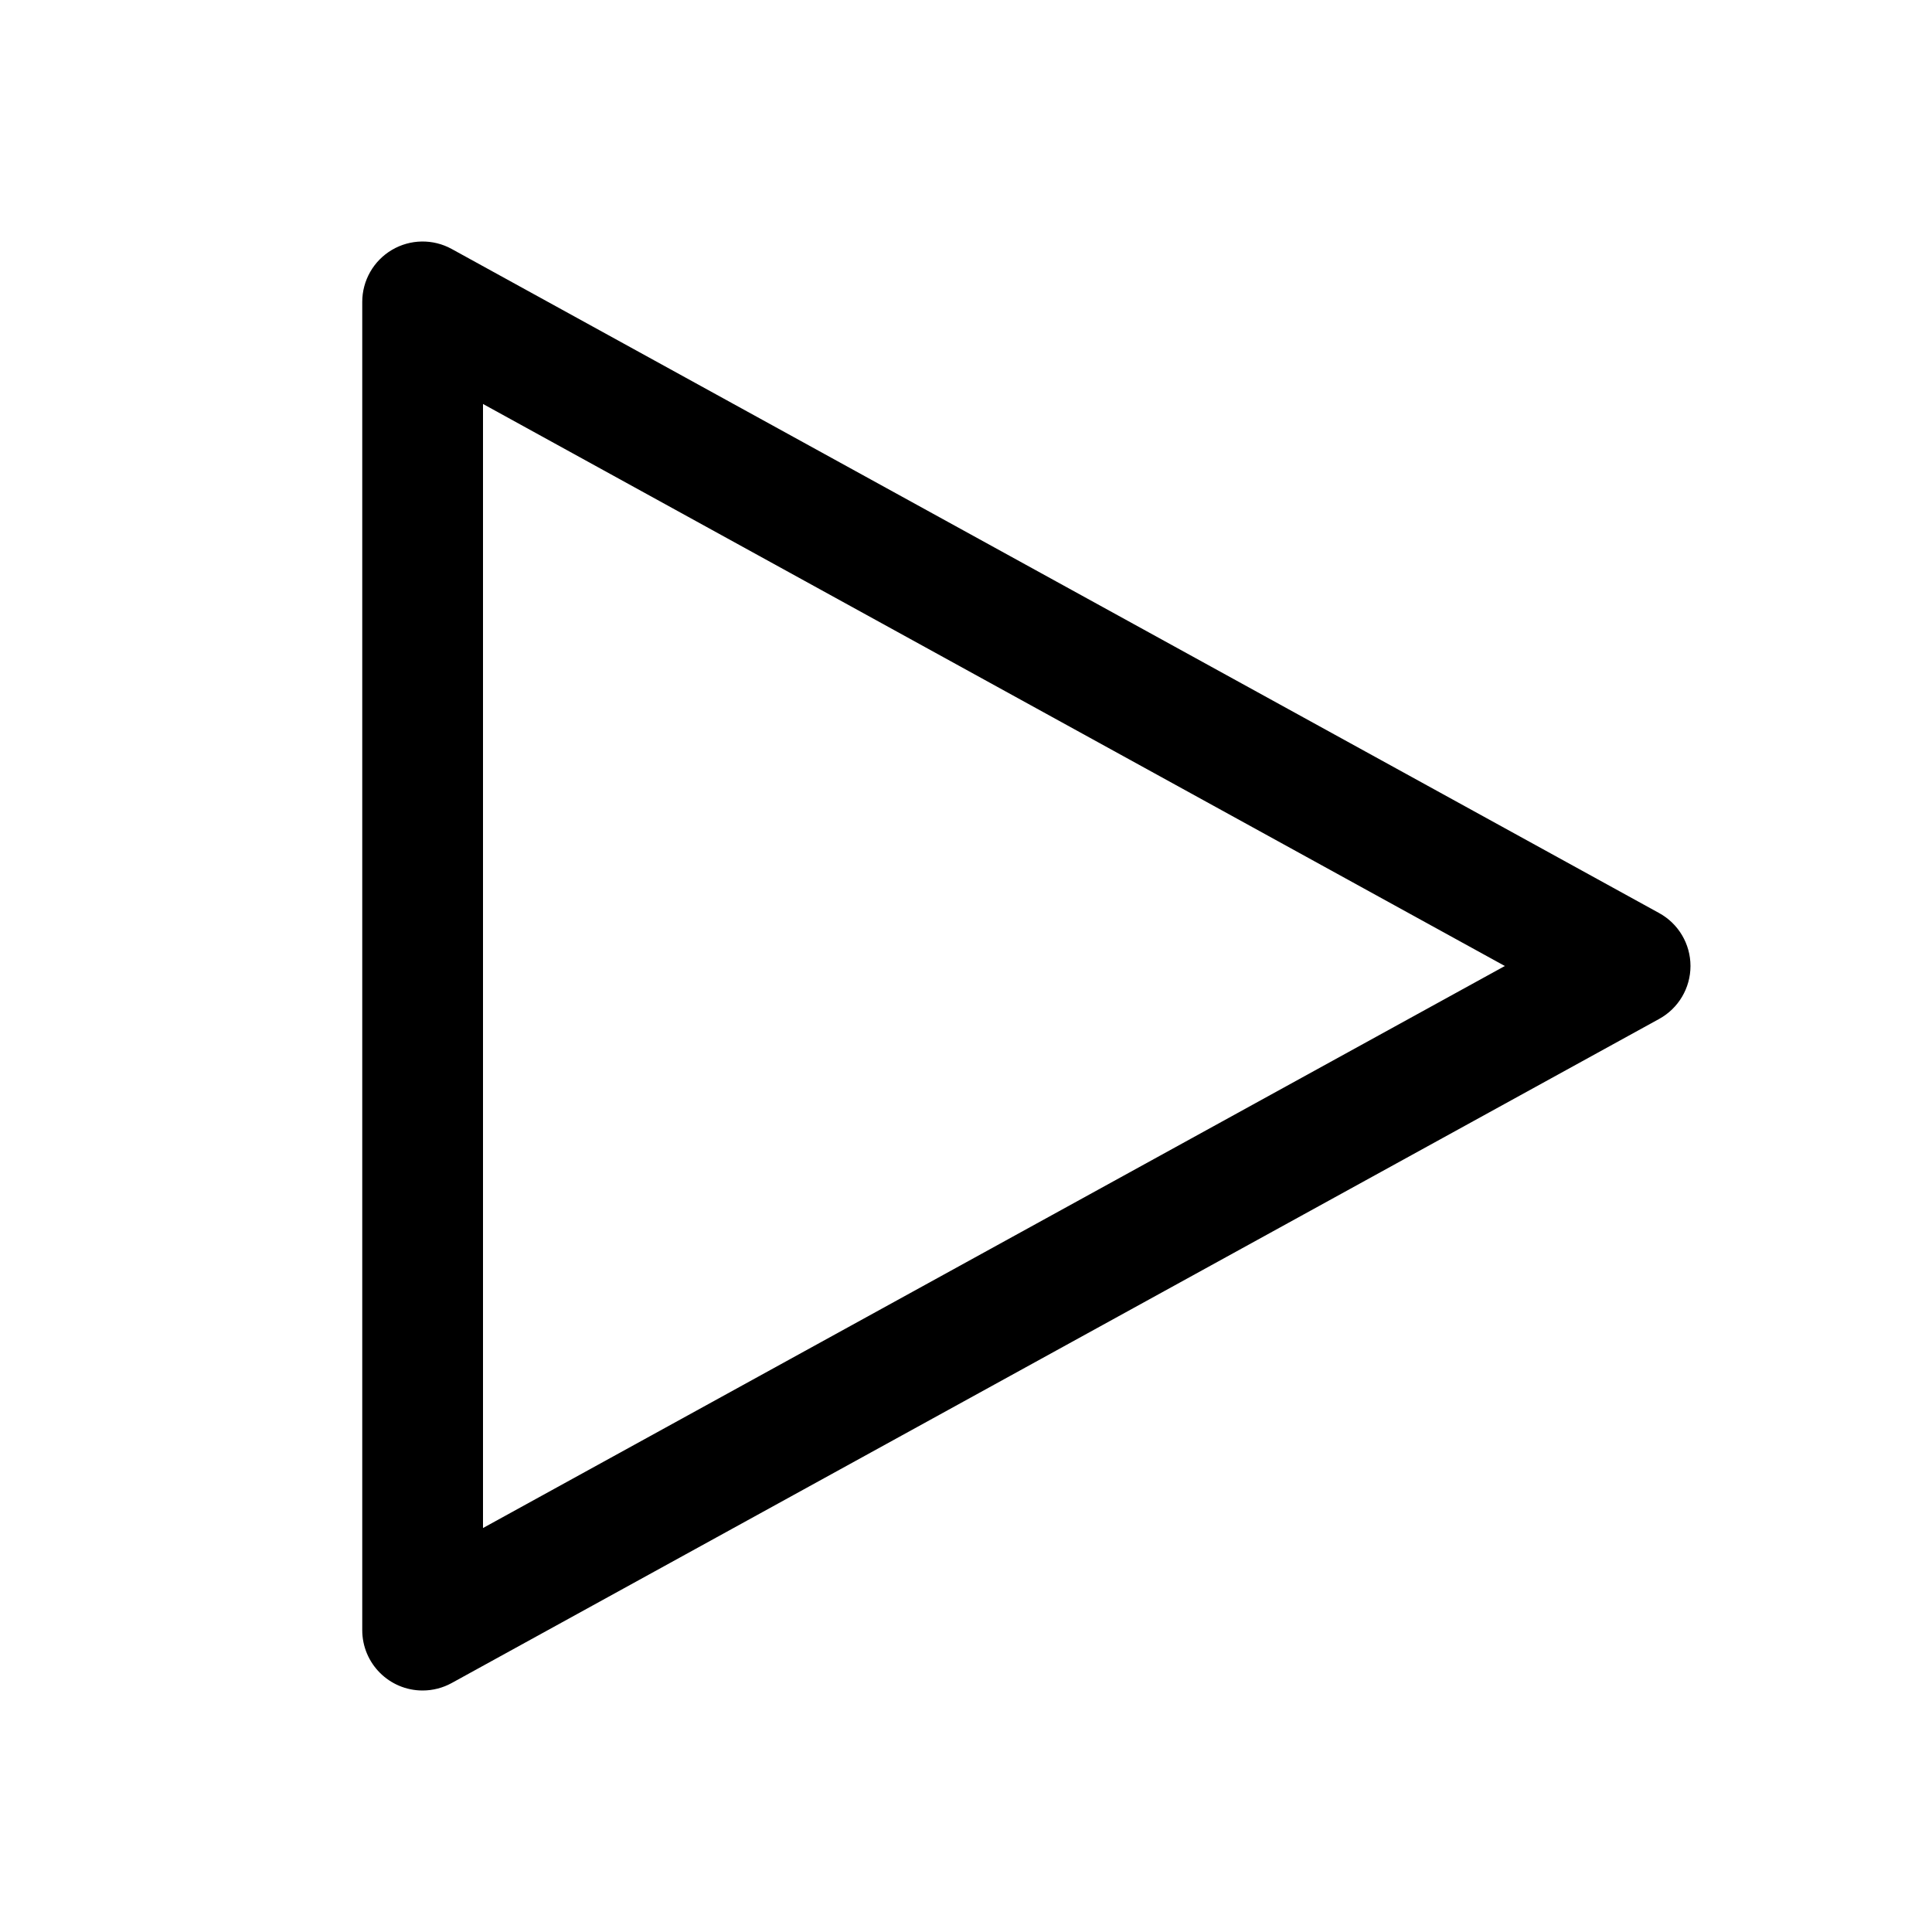
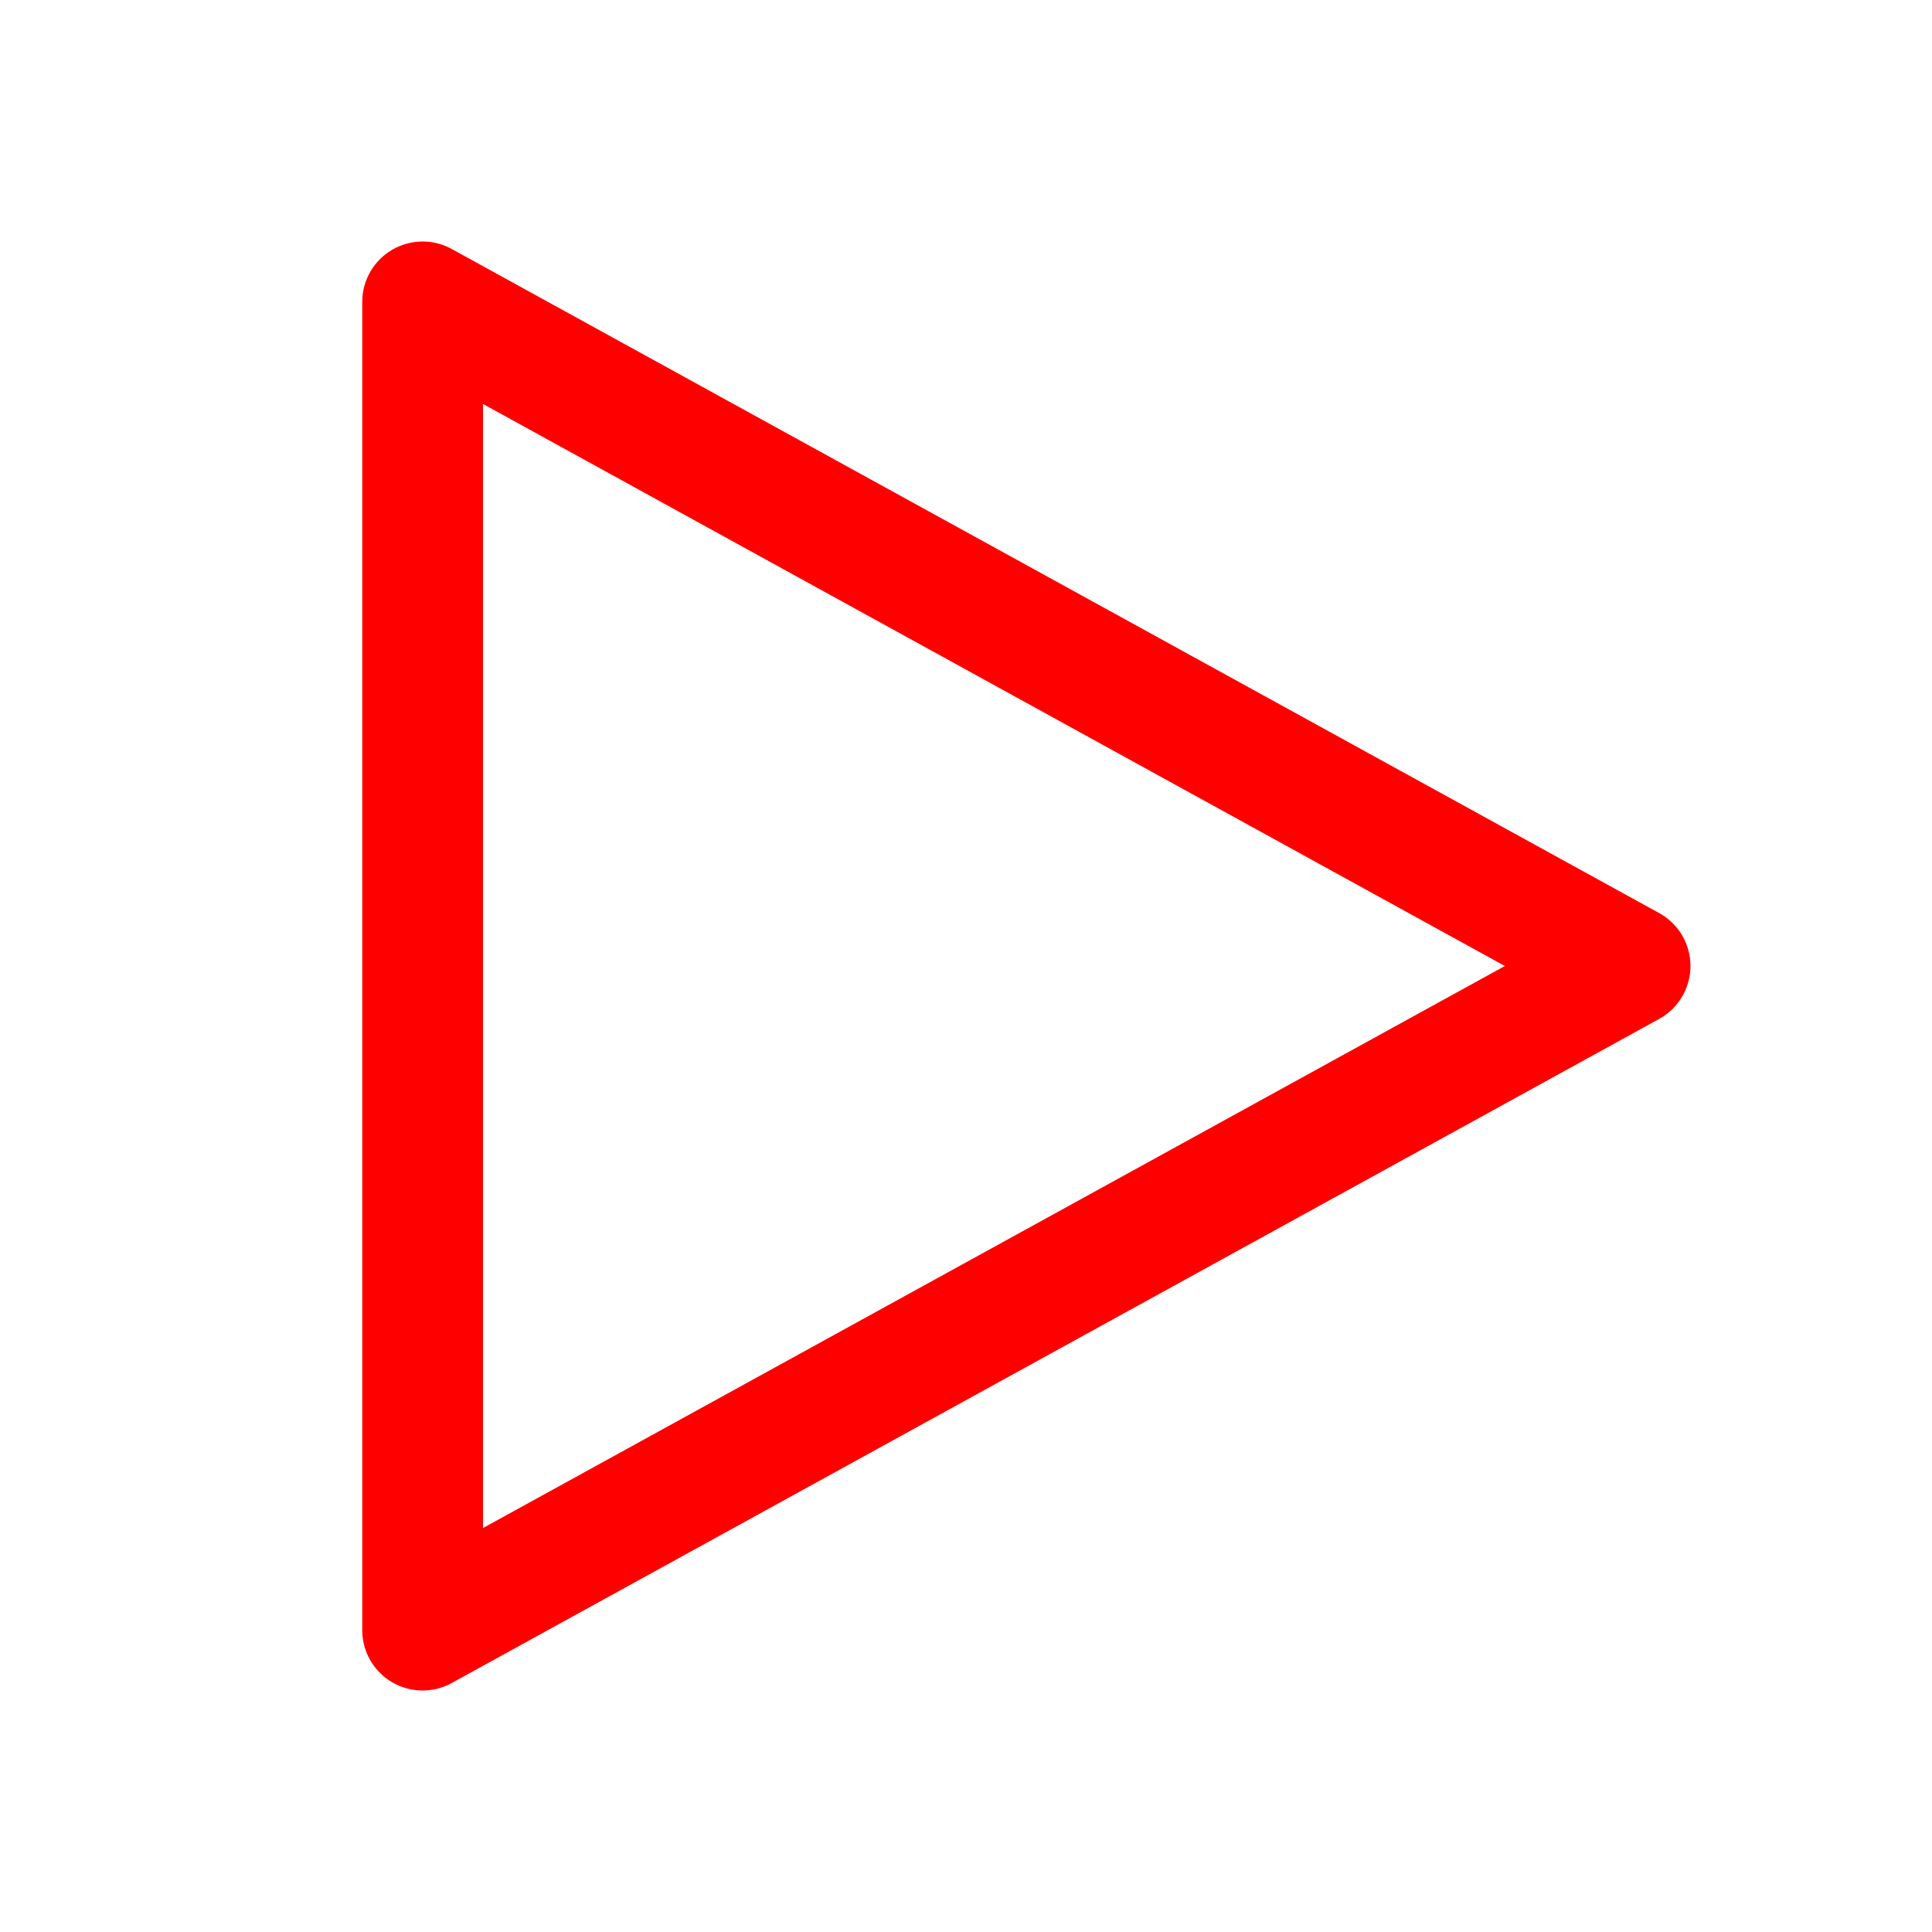
<svg xmlns="http://www.w3.org/2000/svg" id="icon" width="32" height="32" viewBox="0 0 32 32">
  <defs>
    <style>
      .cls-1 {
        fill: none;
      }
    </style>
  </defs>
-   <path d="M7,28a1,1,0,0,1-1-1V5a1,1,0,0,1,1.482-.876l20,11a1,1,0,0,1,0,1.752l-20,11A1,1,0,0,1,7,28ZM8,6.691V25.309L24.925,16Z" transform="translate(0)" />
+   <path style="fill: #FF0000" d="M7,28a1,1,0,0,1-1-1V5a1,1,0,0,1,1.482-.876l20,11a1,1,0,0,1,0,1.752l-20,11A1,1,0,0,1,7,28ZM8,6.691V25.309L24.925,16Z" transform="translate(0)" />
  <rect id="_Transparent_Rectangle_" data-name="&lt;Transparent Rectangle&gt;" class="cls-1" width="32" height="32" />
</svg>
